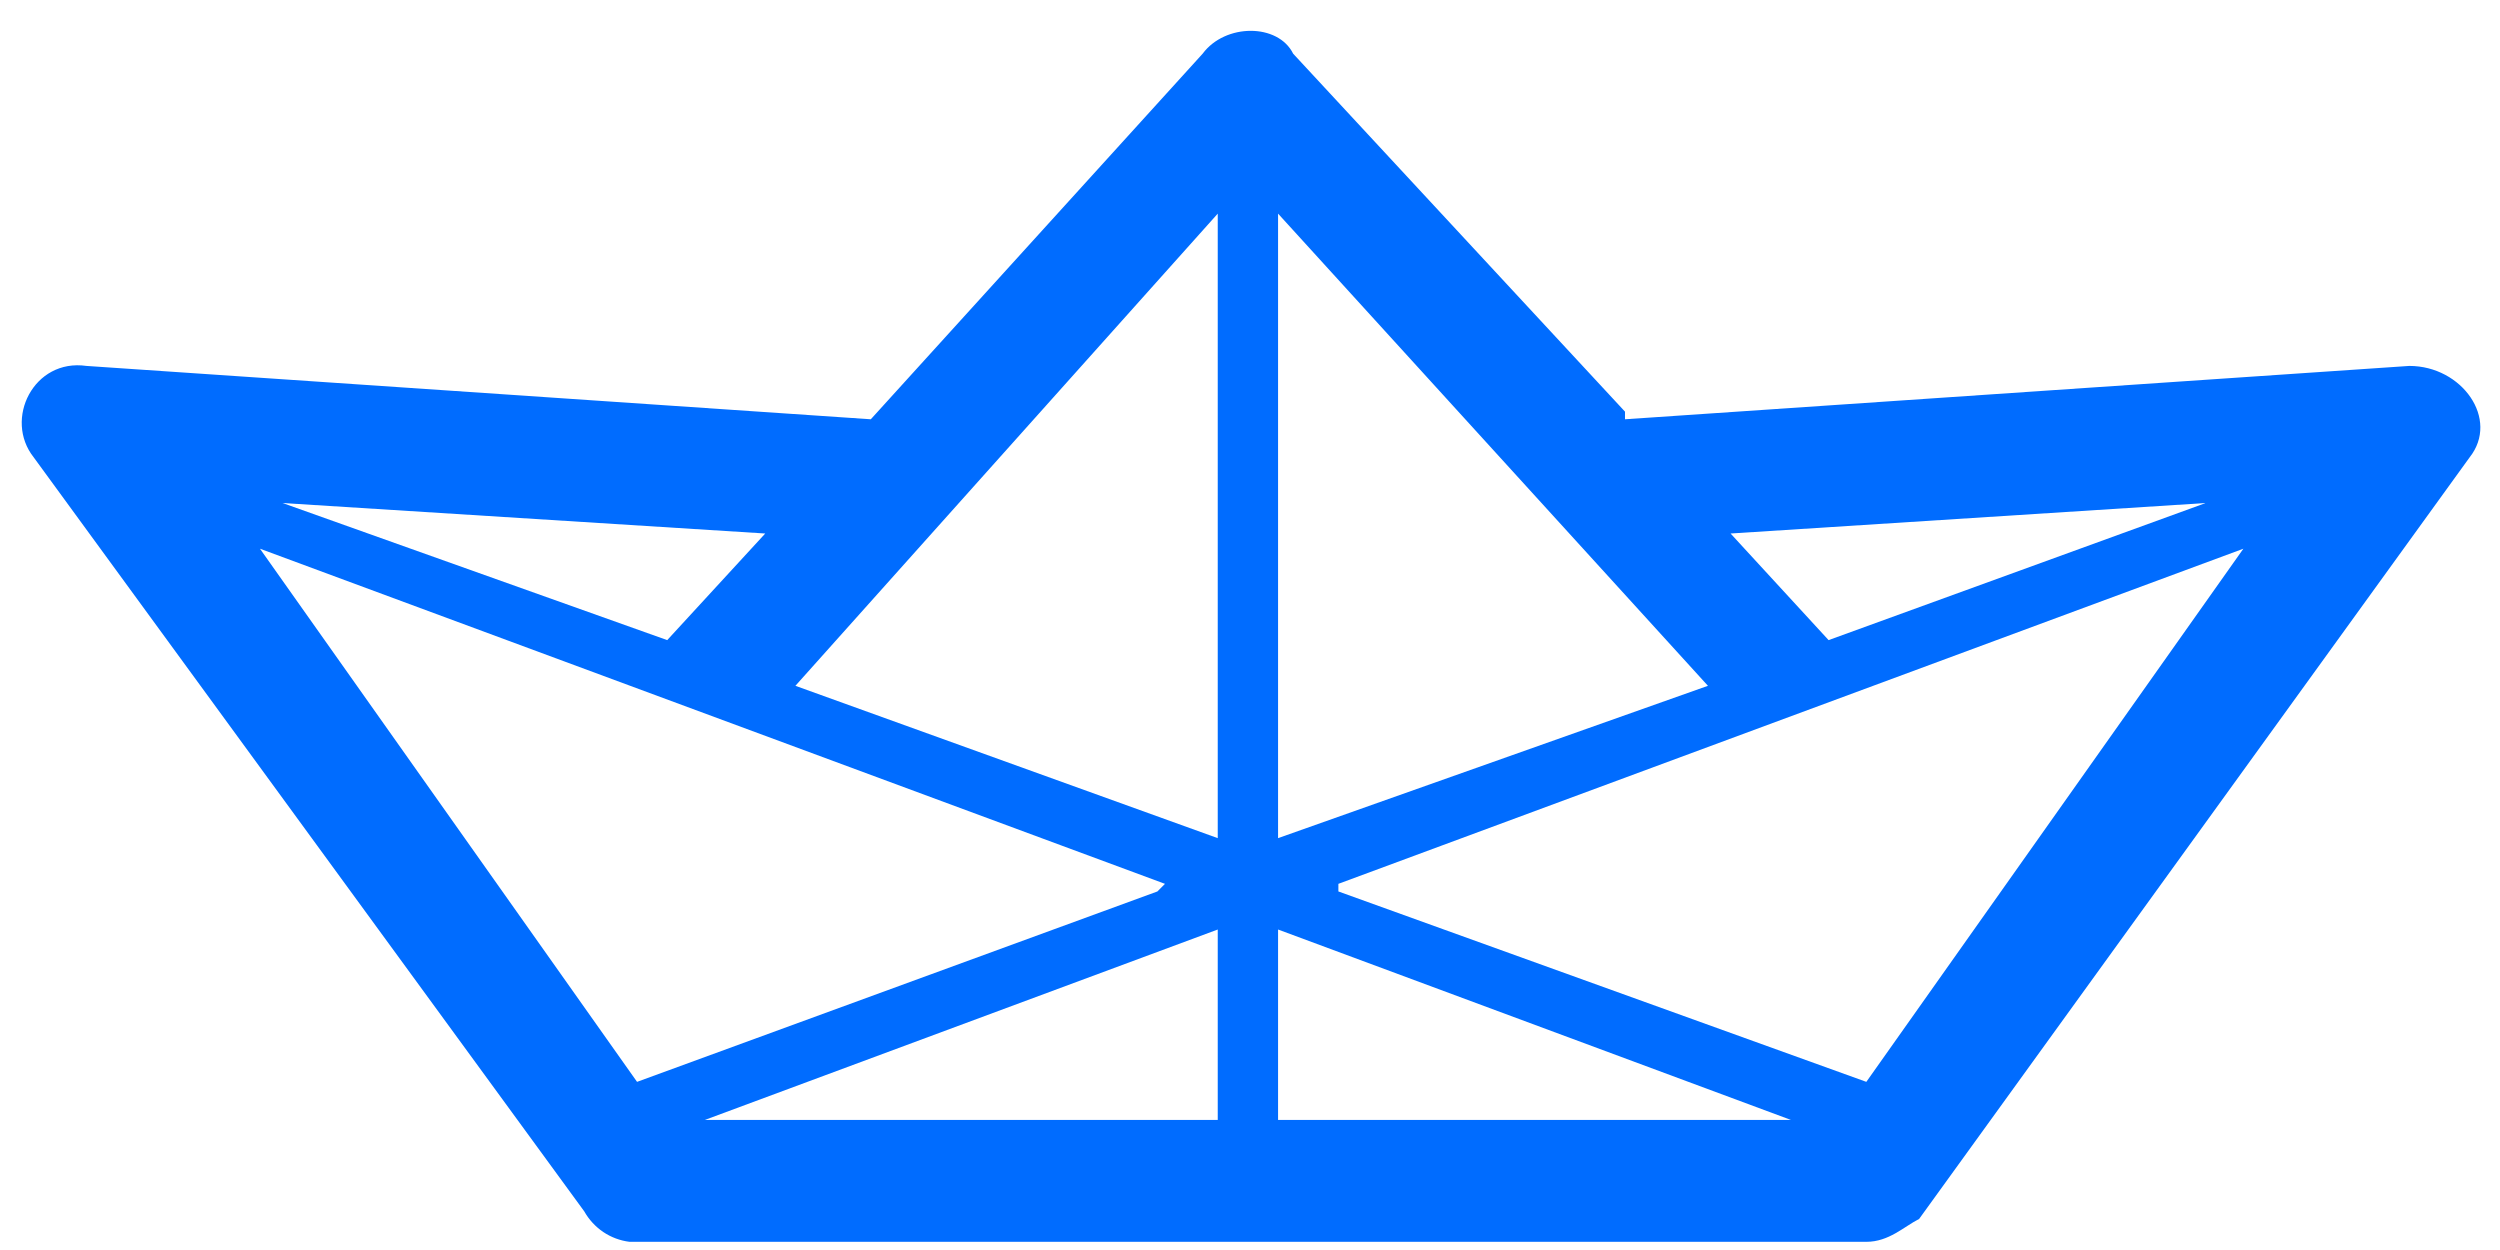
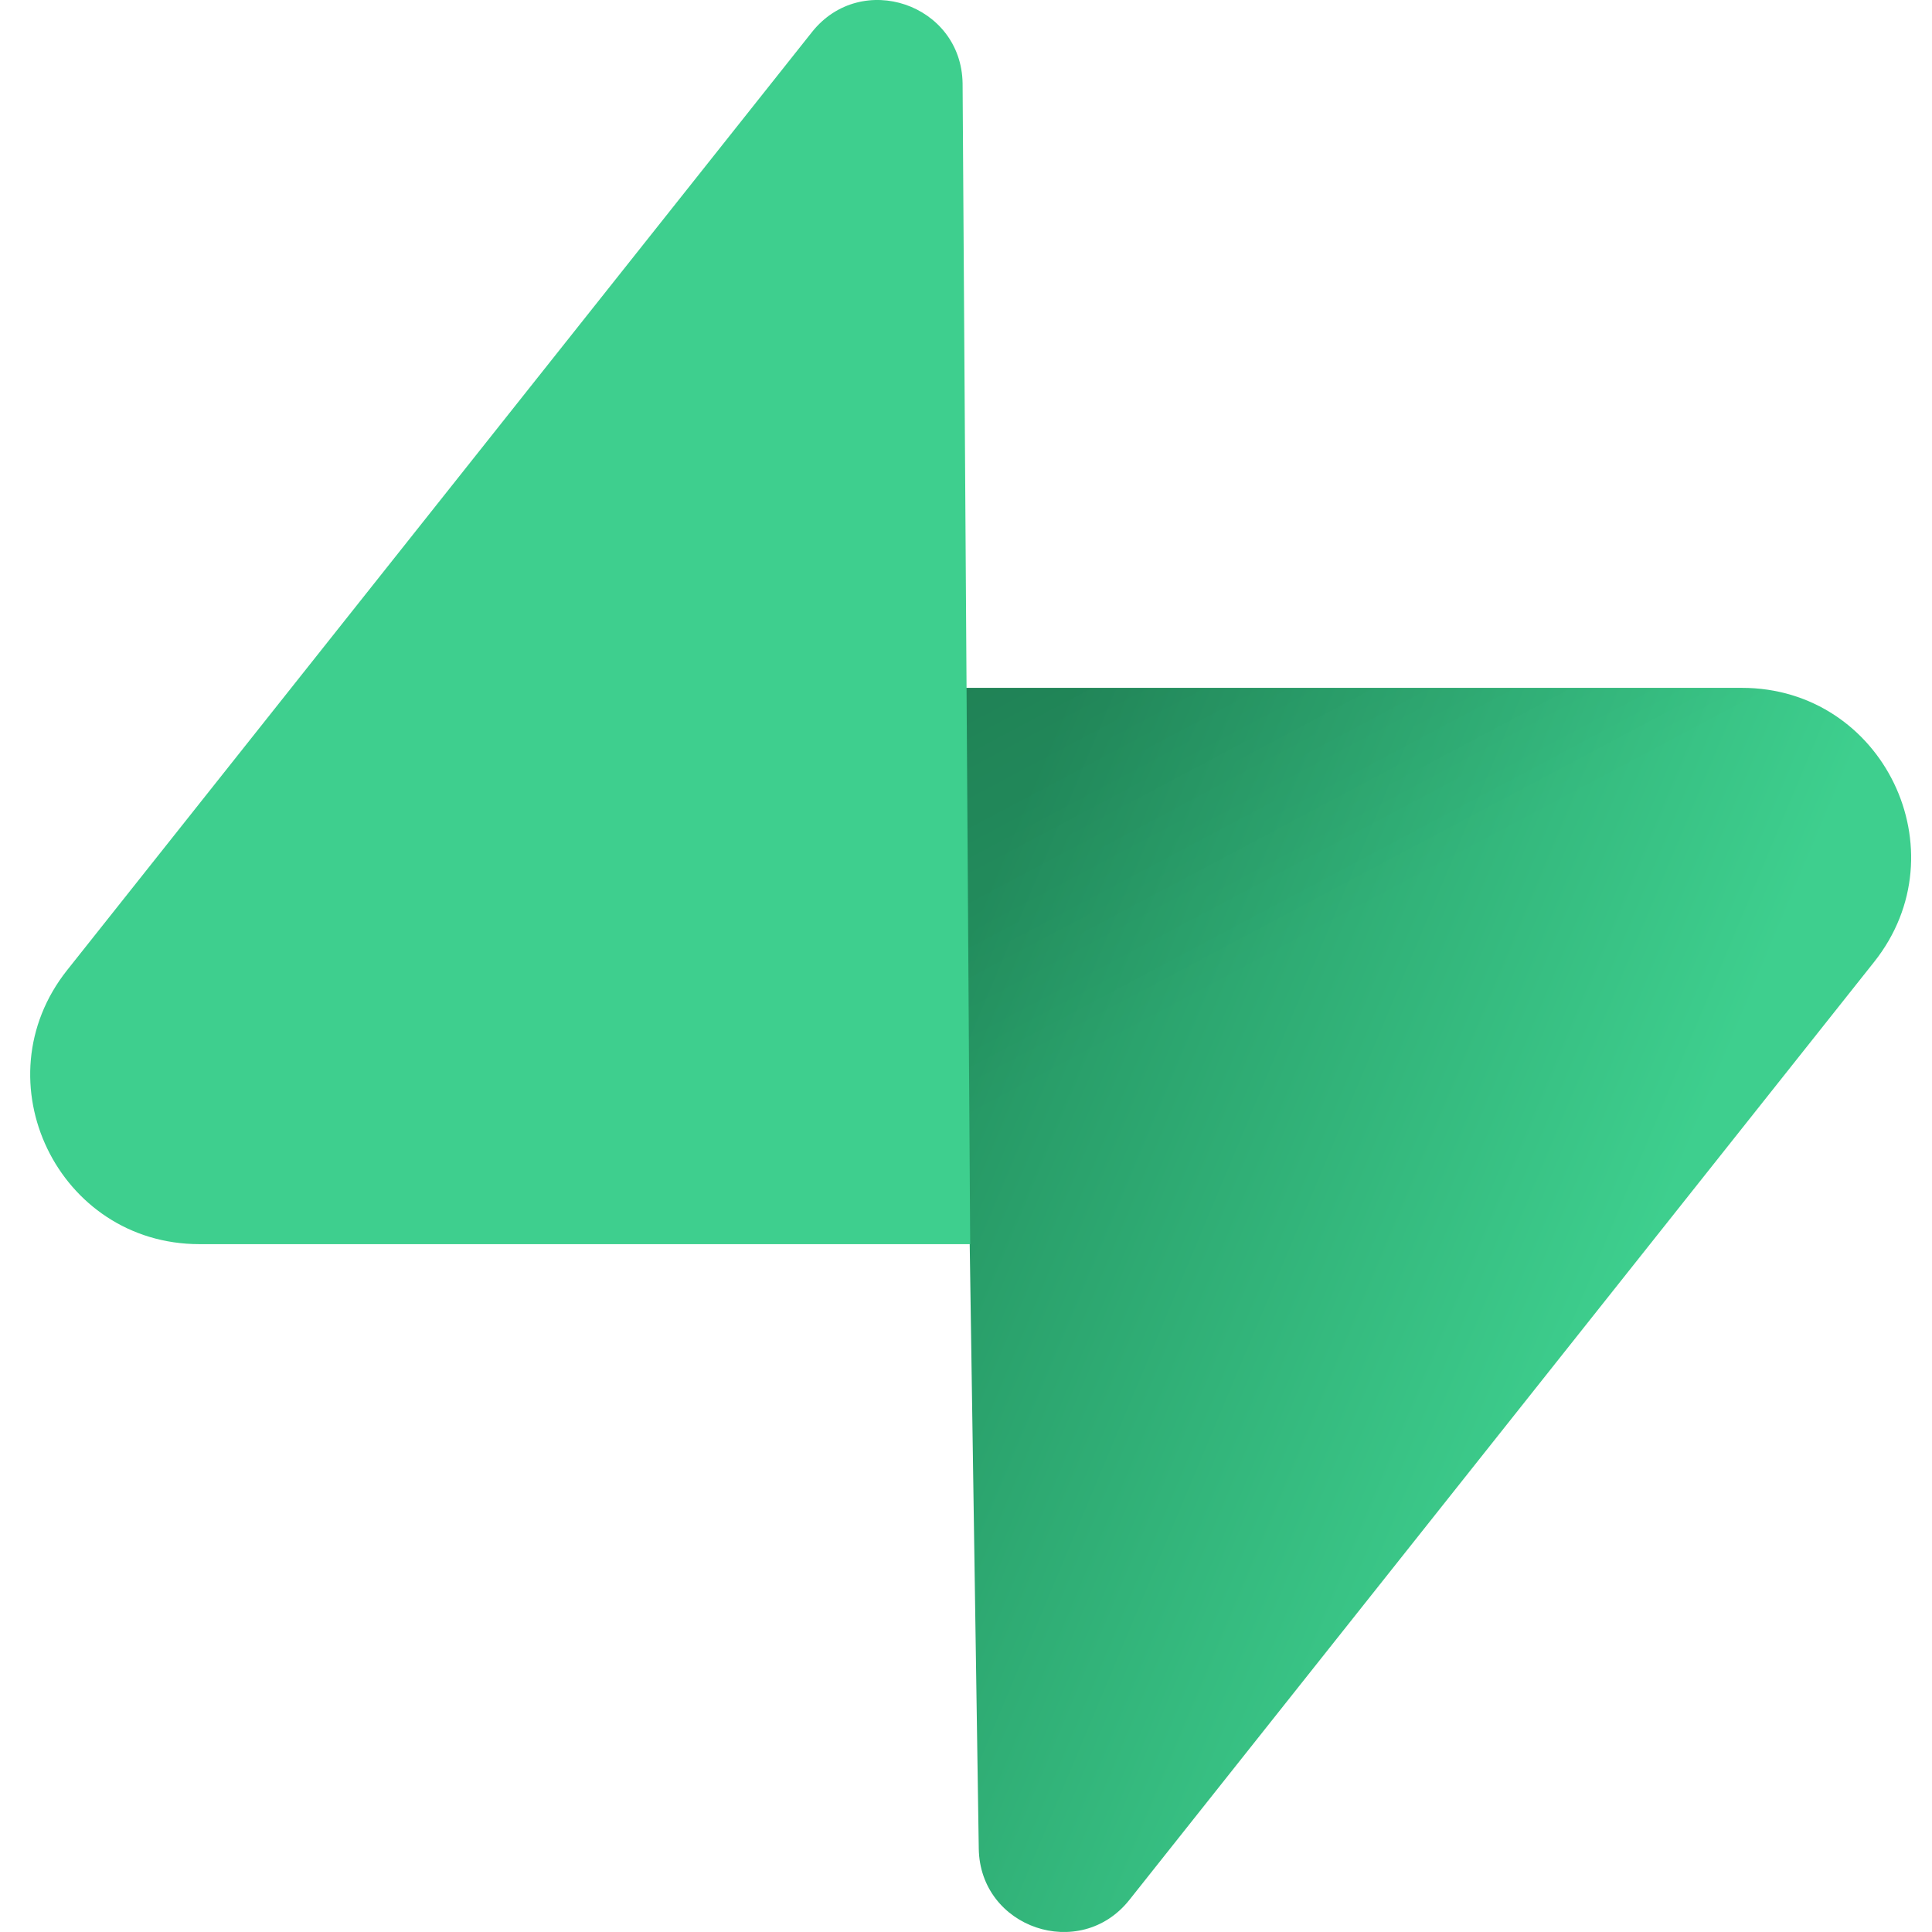
- <svg xmlns="http://www.w3.org/2000/svg" width="62" height="31" viewBox="0 0 62 31" fill="none">
-   <path fill-rule="evenodd" clip-rule="evenodd" d="M40.3 10.398L59.751 9.075C61.06 9.075 61.995 10.398 61.247 11.342L47.594 30.23C47.22 30.419 46.846 30.797 46.285 30.797H15.612C15.379 30.768 15.156 30.685 14.961 30.554C14.767 30.422 14.605 30.247 14.489 30.041L0.836 11.342C0.088 10.398 0.836 8.886 2.145 9.075L21.596 10.398L29.826 1.331C30.387 0.576 31.696 0.576 32.07 1.331L40.3 10.209V10.398ZM44.414 27.774L31.696 23.052V27.774H44.414ZM30.2 27.774V23.052L17.482 27.774H30.387H30.2ZM28.704 22.108L15.799 26.83L6.447 13.608L28.891 21.919L28.704 22.108ZM33.192 22.108L46.285 26.83L55.636 13.608L33.192 21.919V22.108ZM30.2 20.975V5.298L19.726 17.008L30.2 20.786V20.975ZM31.696 20.975V5.298L42.357 17.008L31.696 20.786V20.975ZM16.547 15.875L18.978 13.231L7.008 12.475L16.547 15.875ZM45.349 15.875L42.918 13.231L54.701 12.475L45.349 15.875Z" fill="#006CFF" />
+ <svg xmlns="http://www.w3.org/2000/svg" width="64" height="64" viewBox="0 0 64 64" version="1.1" id="svg20" style="fill:none">
+   <path d="m 37.412,62.937 c -1.635,2.059 -4.95,0.931 -4.989,-1.698 L 31.847,22.786 h 25.855 c 4.683,0 7.295,5.409 4.383,9.077 z" id="path2" style="fill:url(#paint0_linear);stroke-width:0.572" />
+   <path d="m 37.412,62.937 c -1.635,2.059 -4.95,0.931 -4.989,-1.698 L 31.847,22.786 h 25.855 c 4.683,0 7.295,5.409 4.383,9.077 z" id="path4" style="fill:url(#paint1_linear);fill-opacity:0.2;stroke-width:0.572" />
+   <path d="m 26.897,1.063 c 1.635,-2.059 4.95,-0.931 4.99,1.698 L 32.139,41.214 H 6.607 c -4.683,0 -7.295,-5.409 -4.383,-9.077 z" id="path6" style="fill:#3ecf8e;stroke-width:0.572" />
+   <defs id="defs18">
+     <linearGradient id="paint0_linear" x1="53.974" y1="54.974" x2="94.163" y2="71.829" gradientUnits="userSpaceOnUse" gradientTransform="matrix(0.5717731,0,0,0.5717733,0.9859008,-0.1207499)">
+       <stop stop-color="#249361" id="stop8" />
+       <stop offset="1" stop-color="#3ECF8E" id="stop10" />
+     </linearGradient>
+     <linearGradient id="paint1_linear" x1="36.156" y1="30.578" x2="54.484" y2="65.081" gradientUnits="userSpaceOnUse" gradientTransform="matrix(0.5717731,0,0,0.5717733,0.9859008,-0.1207499)">
+       <stop id="stop13" />
+       <stop offset="1" stop-opacity="0" id="stop15" />
+     </linearGradient>
+   </defs>
</svg>
